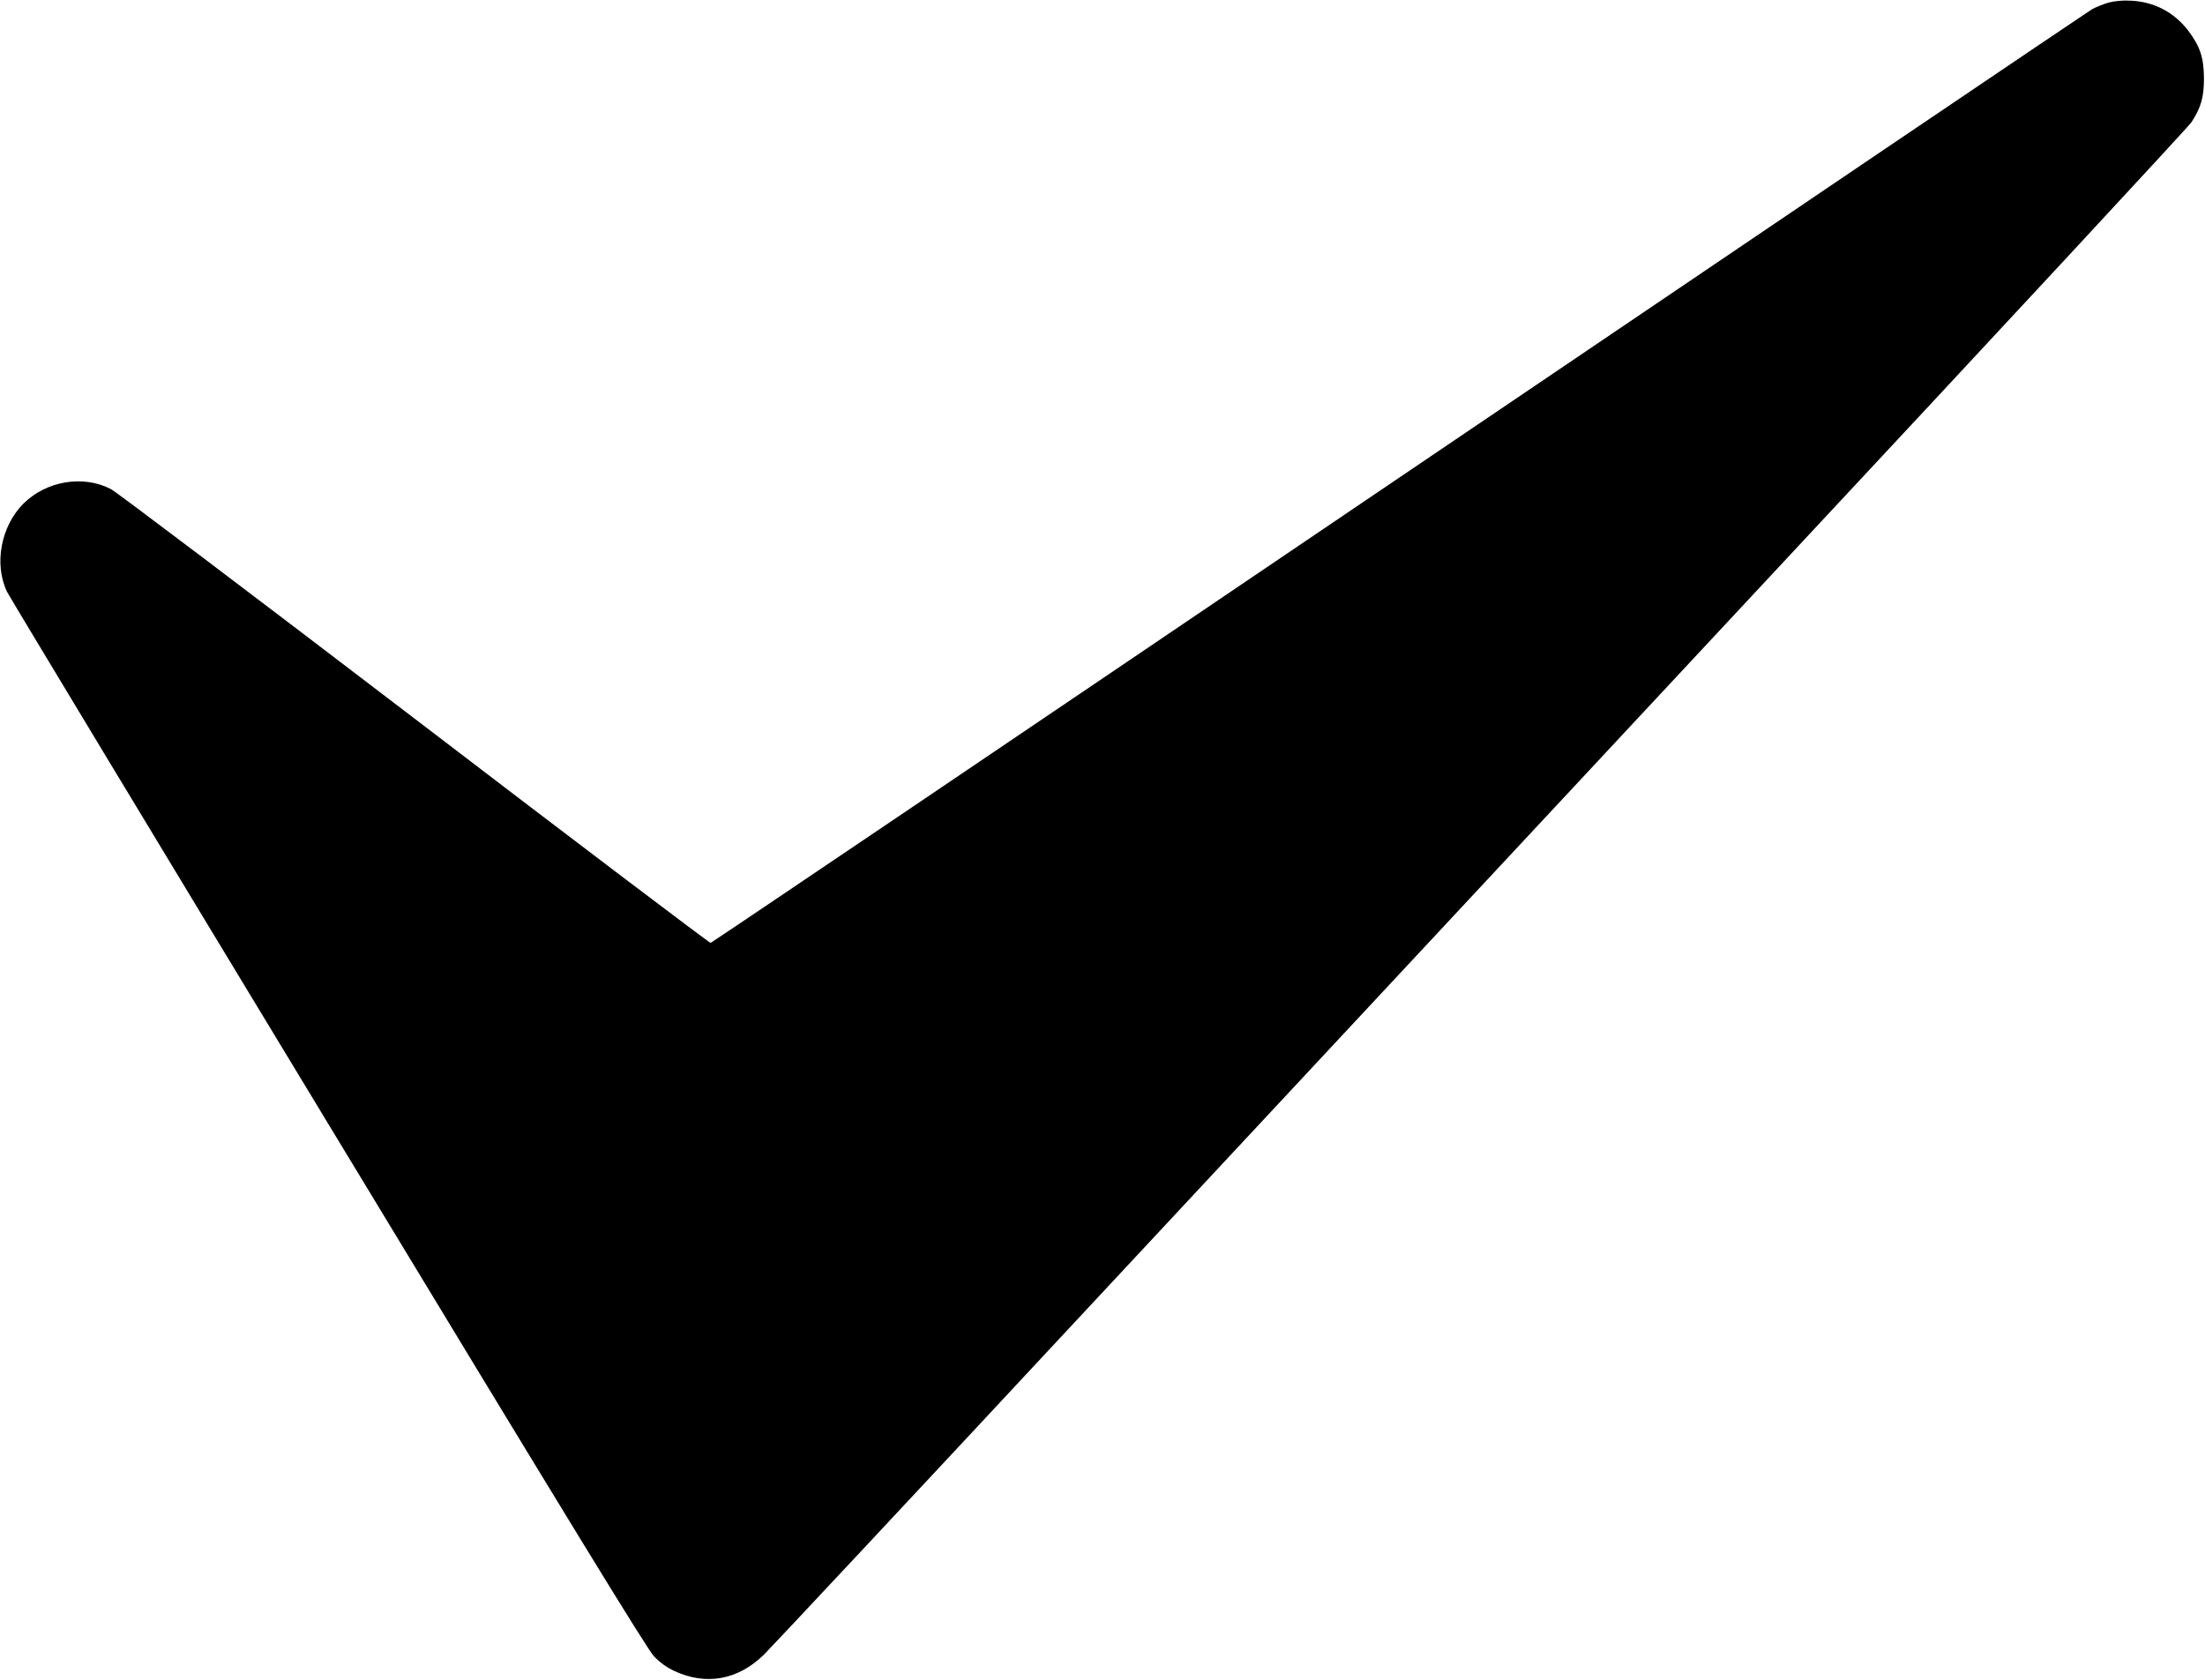
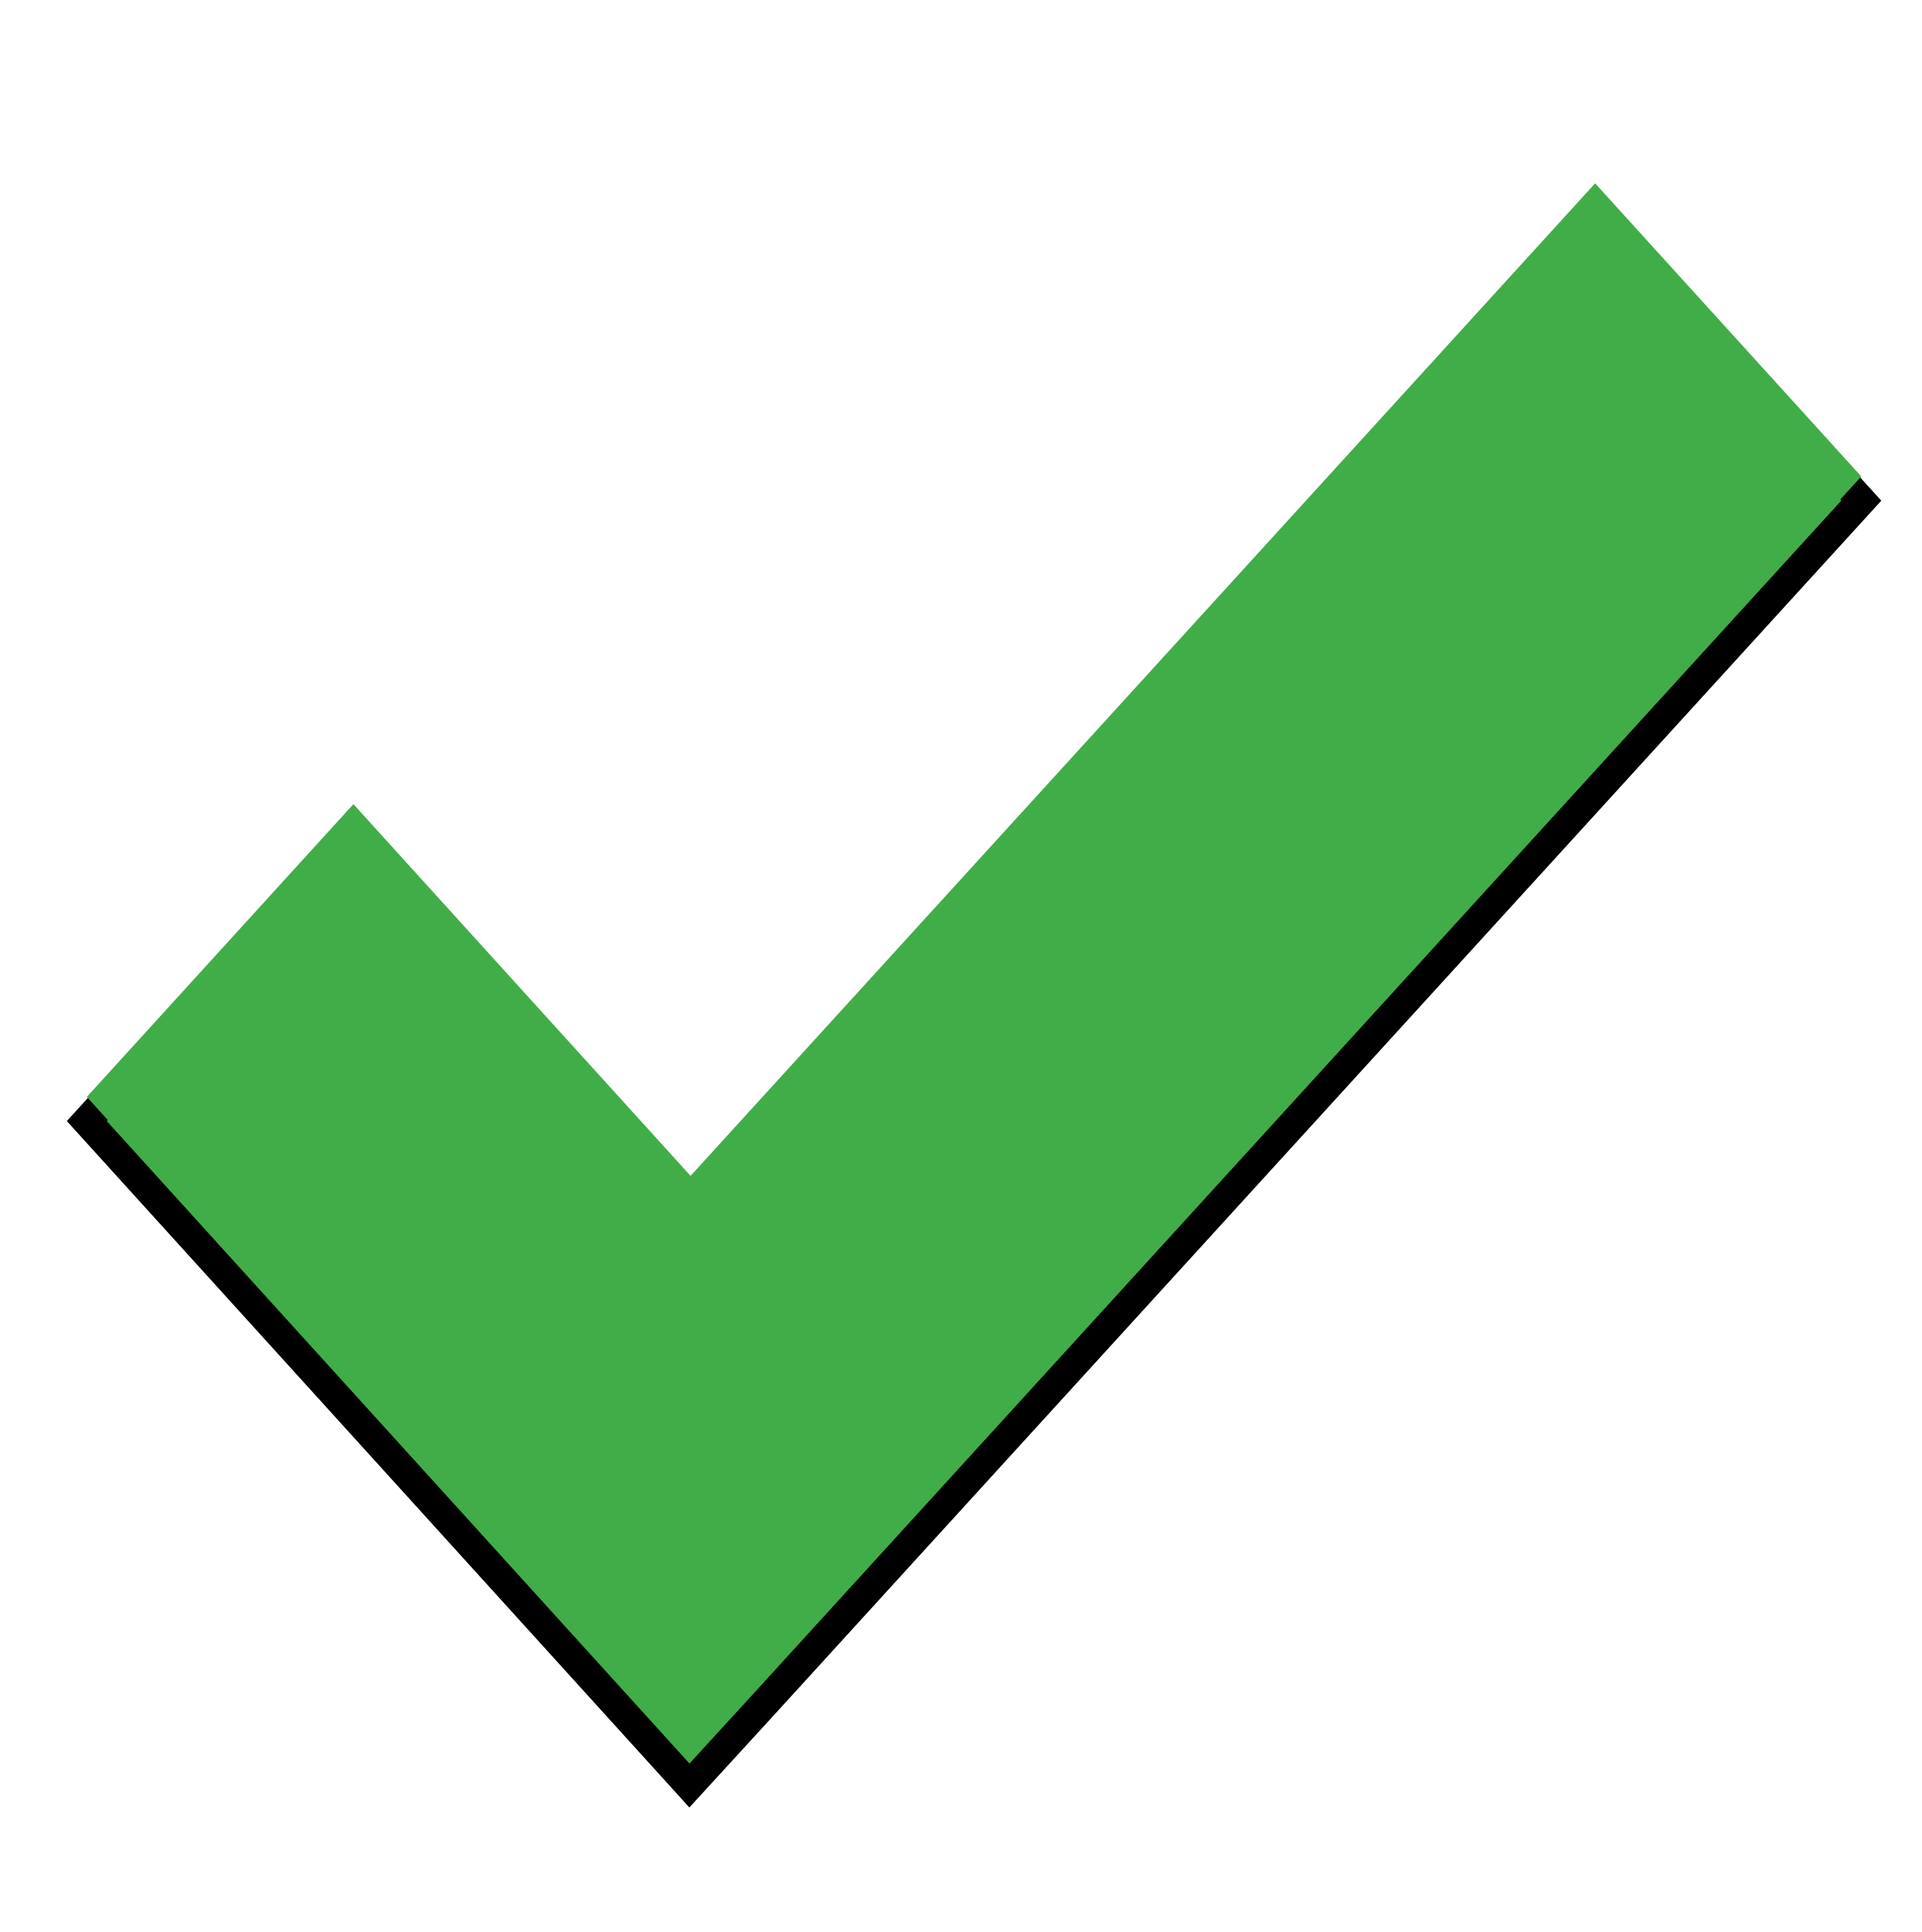
- <svg xmlns="http://www.w3.org/2000/svg" version="1.0" width="1280pt" height="975pt" viewBox="0 0 1280 975" preserveAspectRatio="xMidYMid meet">
-   <g transform="translate(0,975) scale(0.1,-0.1)" fill="#000000" stroke="none">
-     <path d="M12240 9735 c-30 -9 -72 -26 -95 -38 -22 -13 -1833 -1237 -4024 -2721 -2191 -1484 -3989 -2699 -3996 -2700 -8 0 -782 586 -1721 1304 -940 718 -1732 1317 -1761 1331 -162 83 -375 47 -508 -86 -130 -131 -171 -351 -94 -511 13 -27 852 -1417 1864 -3088 1410 -2329 1852 -3051 1892 -3093 33 -34 75 -65 117 -84 184 -86 370 -53 520 94 35 34 836 890 1778 1902 943 1012 2787 2990 4097 4395 1311 1405 2396 2575 2412 2600 56 86 73 145 73 255 -1 121 -22 185 -92 278 -82 106 -197 167 -332 173 -47 3 -95 -2 -130 -11z" />
+ <svg xmlns="http://www.w3.org/2000/svg" style="" version="1.1" xml:space="preserve" width="32.459" height="32.639">
+   <rect id="backgroundrect" width="100%" height="100%" x="0" y="0" fill="none" stroke="none" class="" style="" />
+   <style type="text/css">
+ 	.st0{fill:#41AD49;}
+ </style>
+   <g class="currentLayer" style="">
+     <g id="svg_1" class="" transform="rotate(-179.9234 16.45128,16.83132) " fill="#000000" fill-opacity="1" stroke="#000000" stroke-opacity="1" stroke-width="0.5">
+       <polygon class="st0" points="5.973,30.171 21.232,13.383 26.936,19.655 31.433,14.703 21.238,3.492 19.921,4.934 19.921,4.934 1.47,25.225 5.973,30.171 " id="svg_2" fill="#000000" fill-opacity="1" stroke="#000000" stroke-opacity="1" stroke-width="0.5" />
+     </g>
+     <g class="" transform="rotate(-179.9234 16.45128,16.42315) " id="svg_7" stroke="none">
+       <polygon class="st0" points="5.973,29.763 21.232,12.975 26.936,19.247 31.433,14.295 21.238,3.084 19.921,4.526 19.921,4.526 1.47,24.817 5.973,29.763 " id="svg_8" stroke="none" stroke-opacity="1" />
+     </g>
  </g>
</svg>
